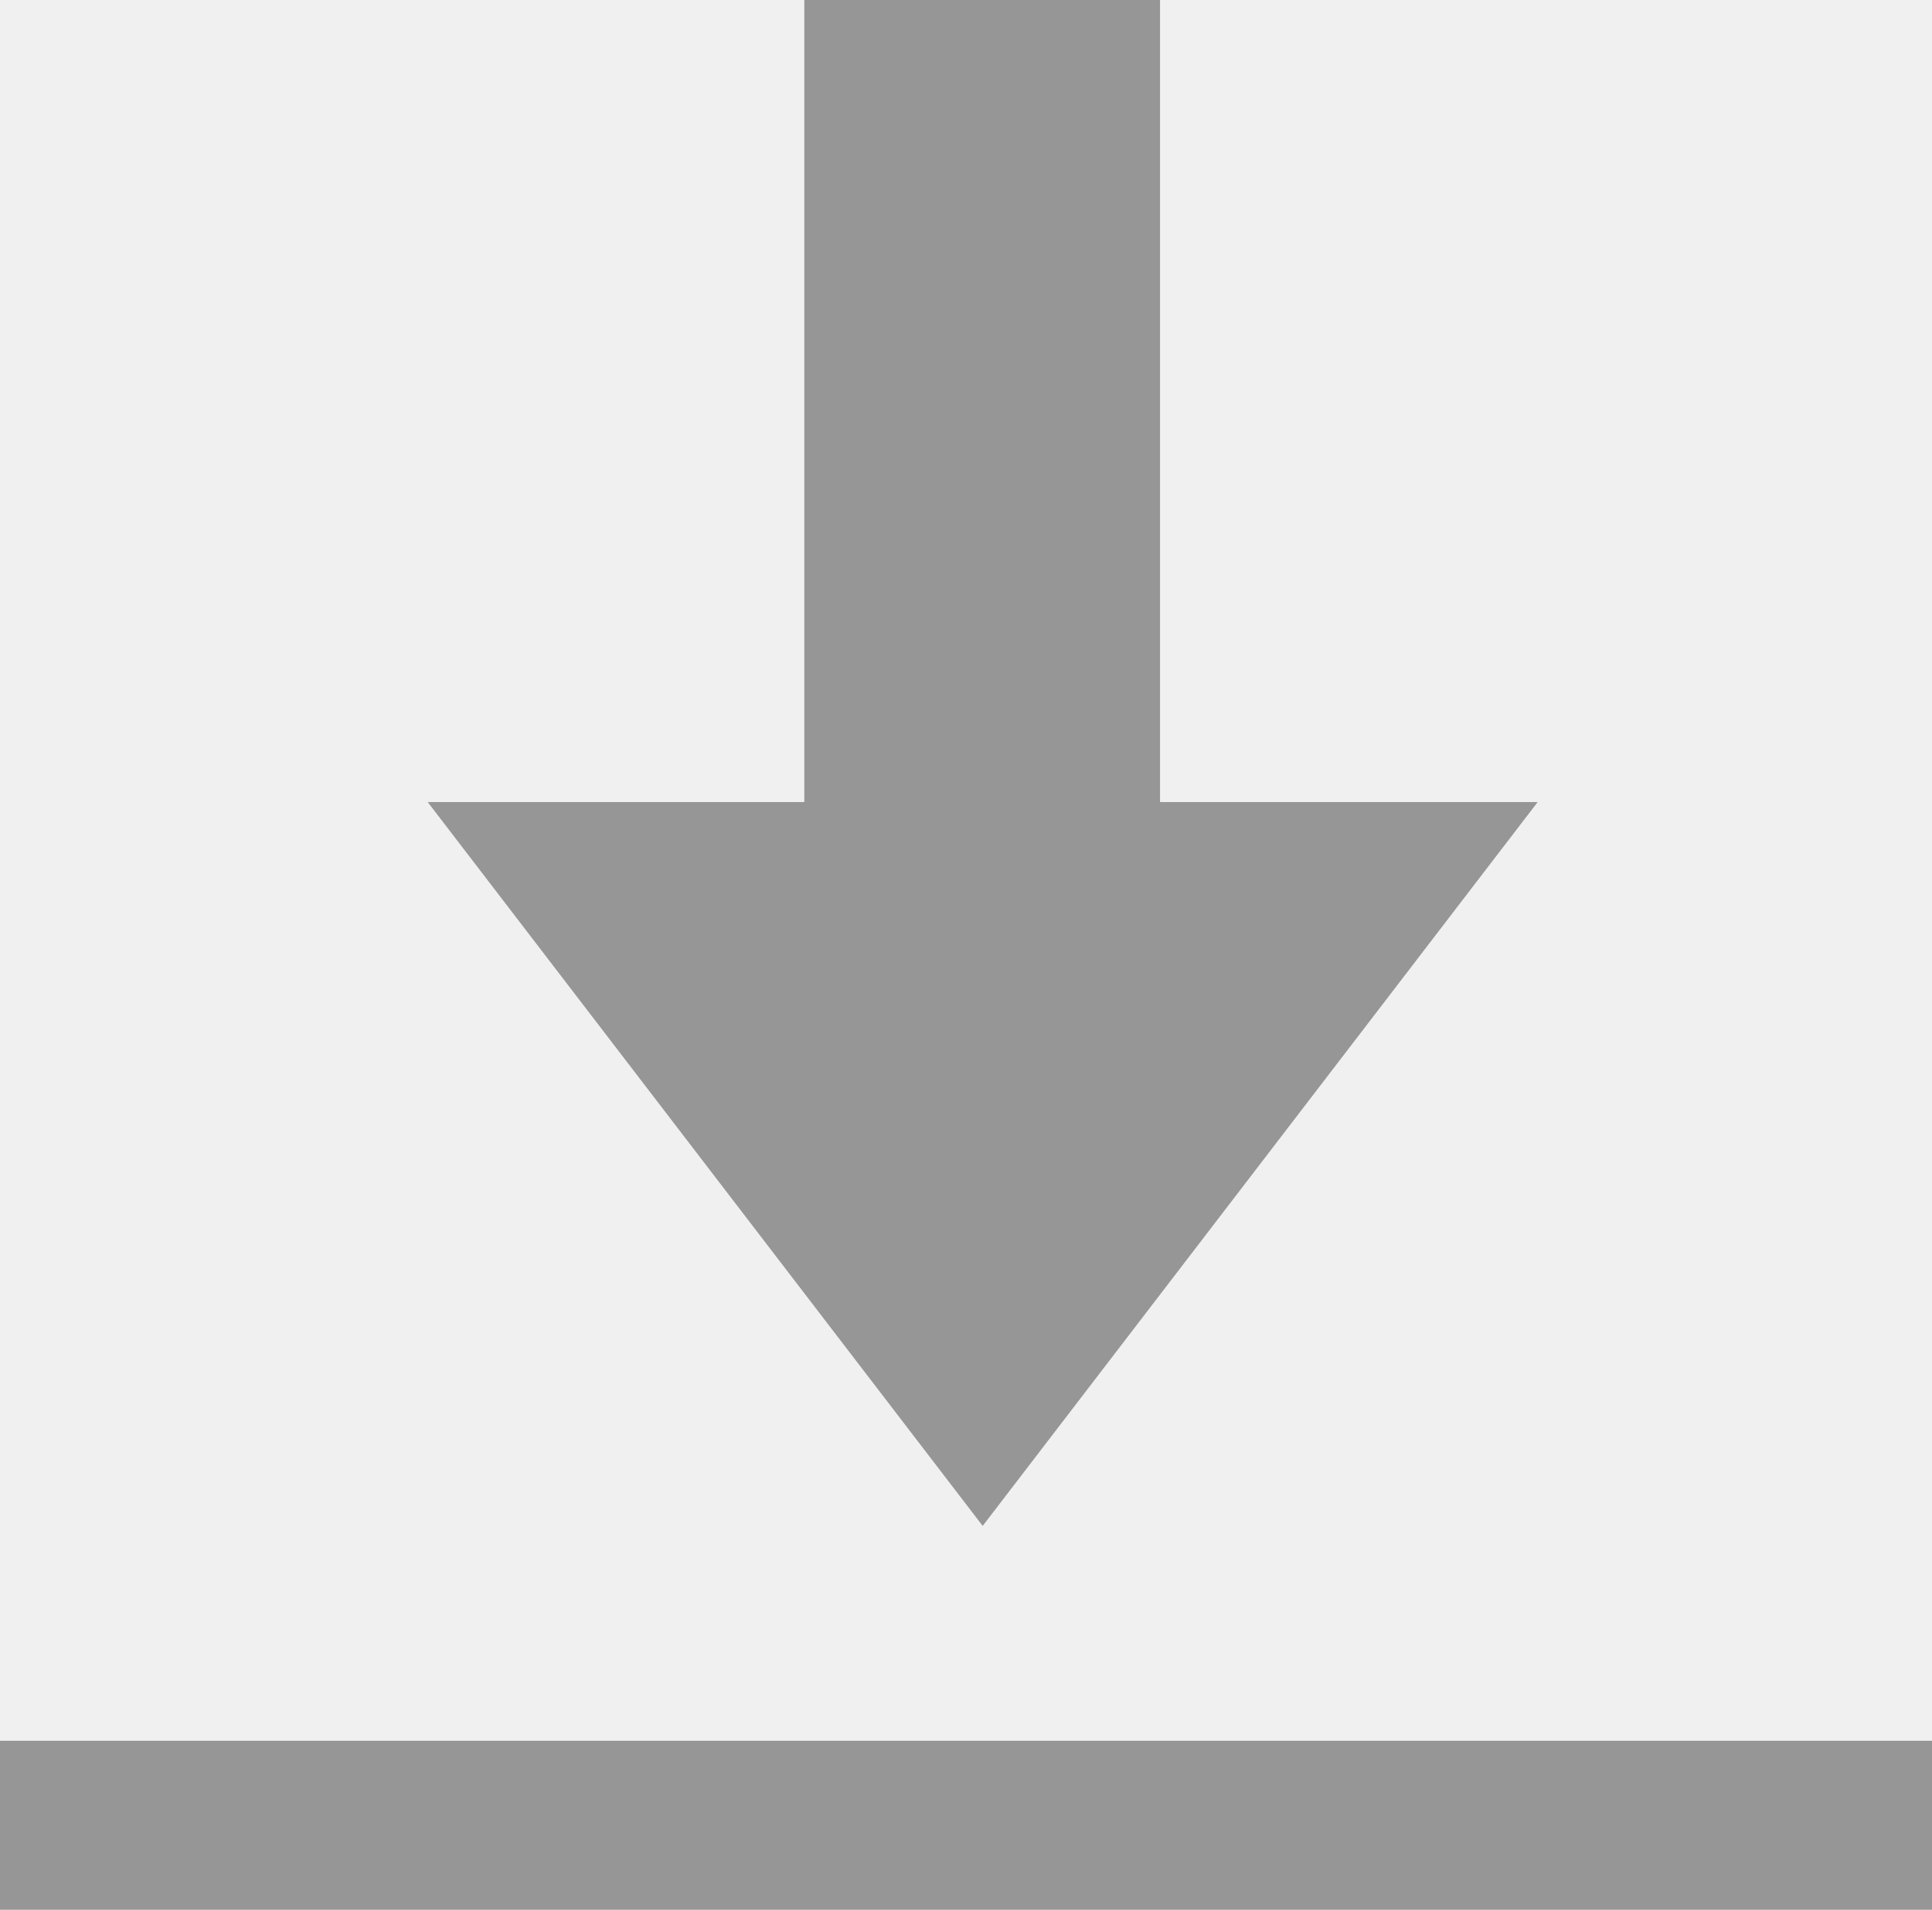
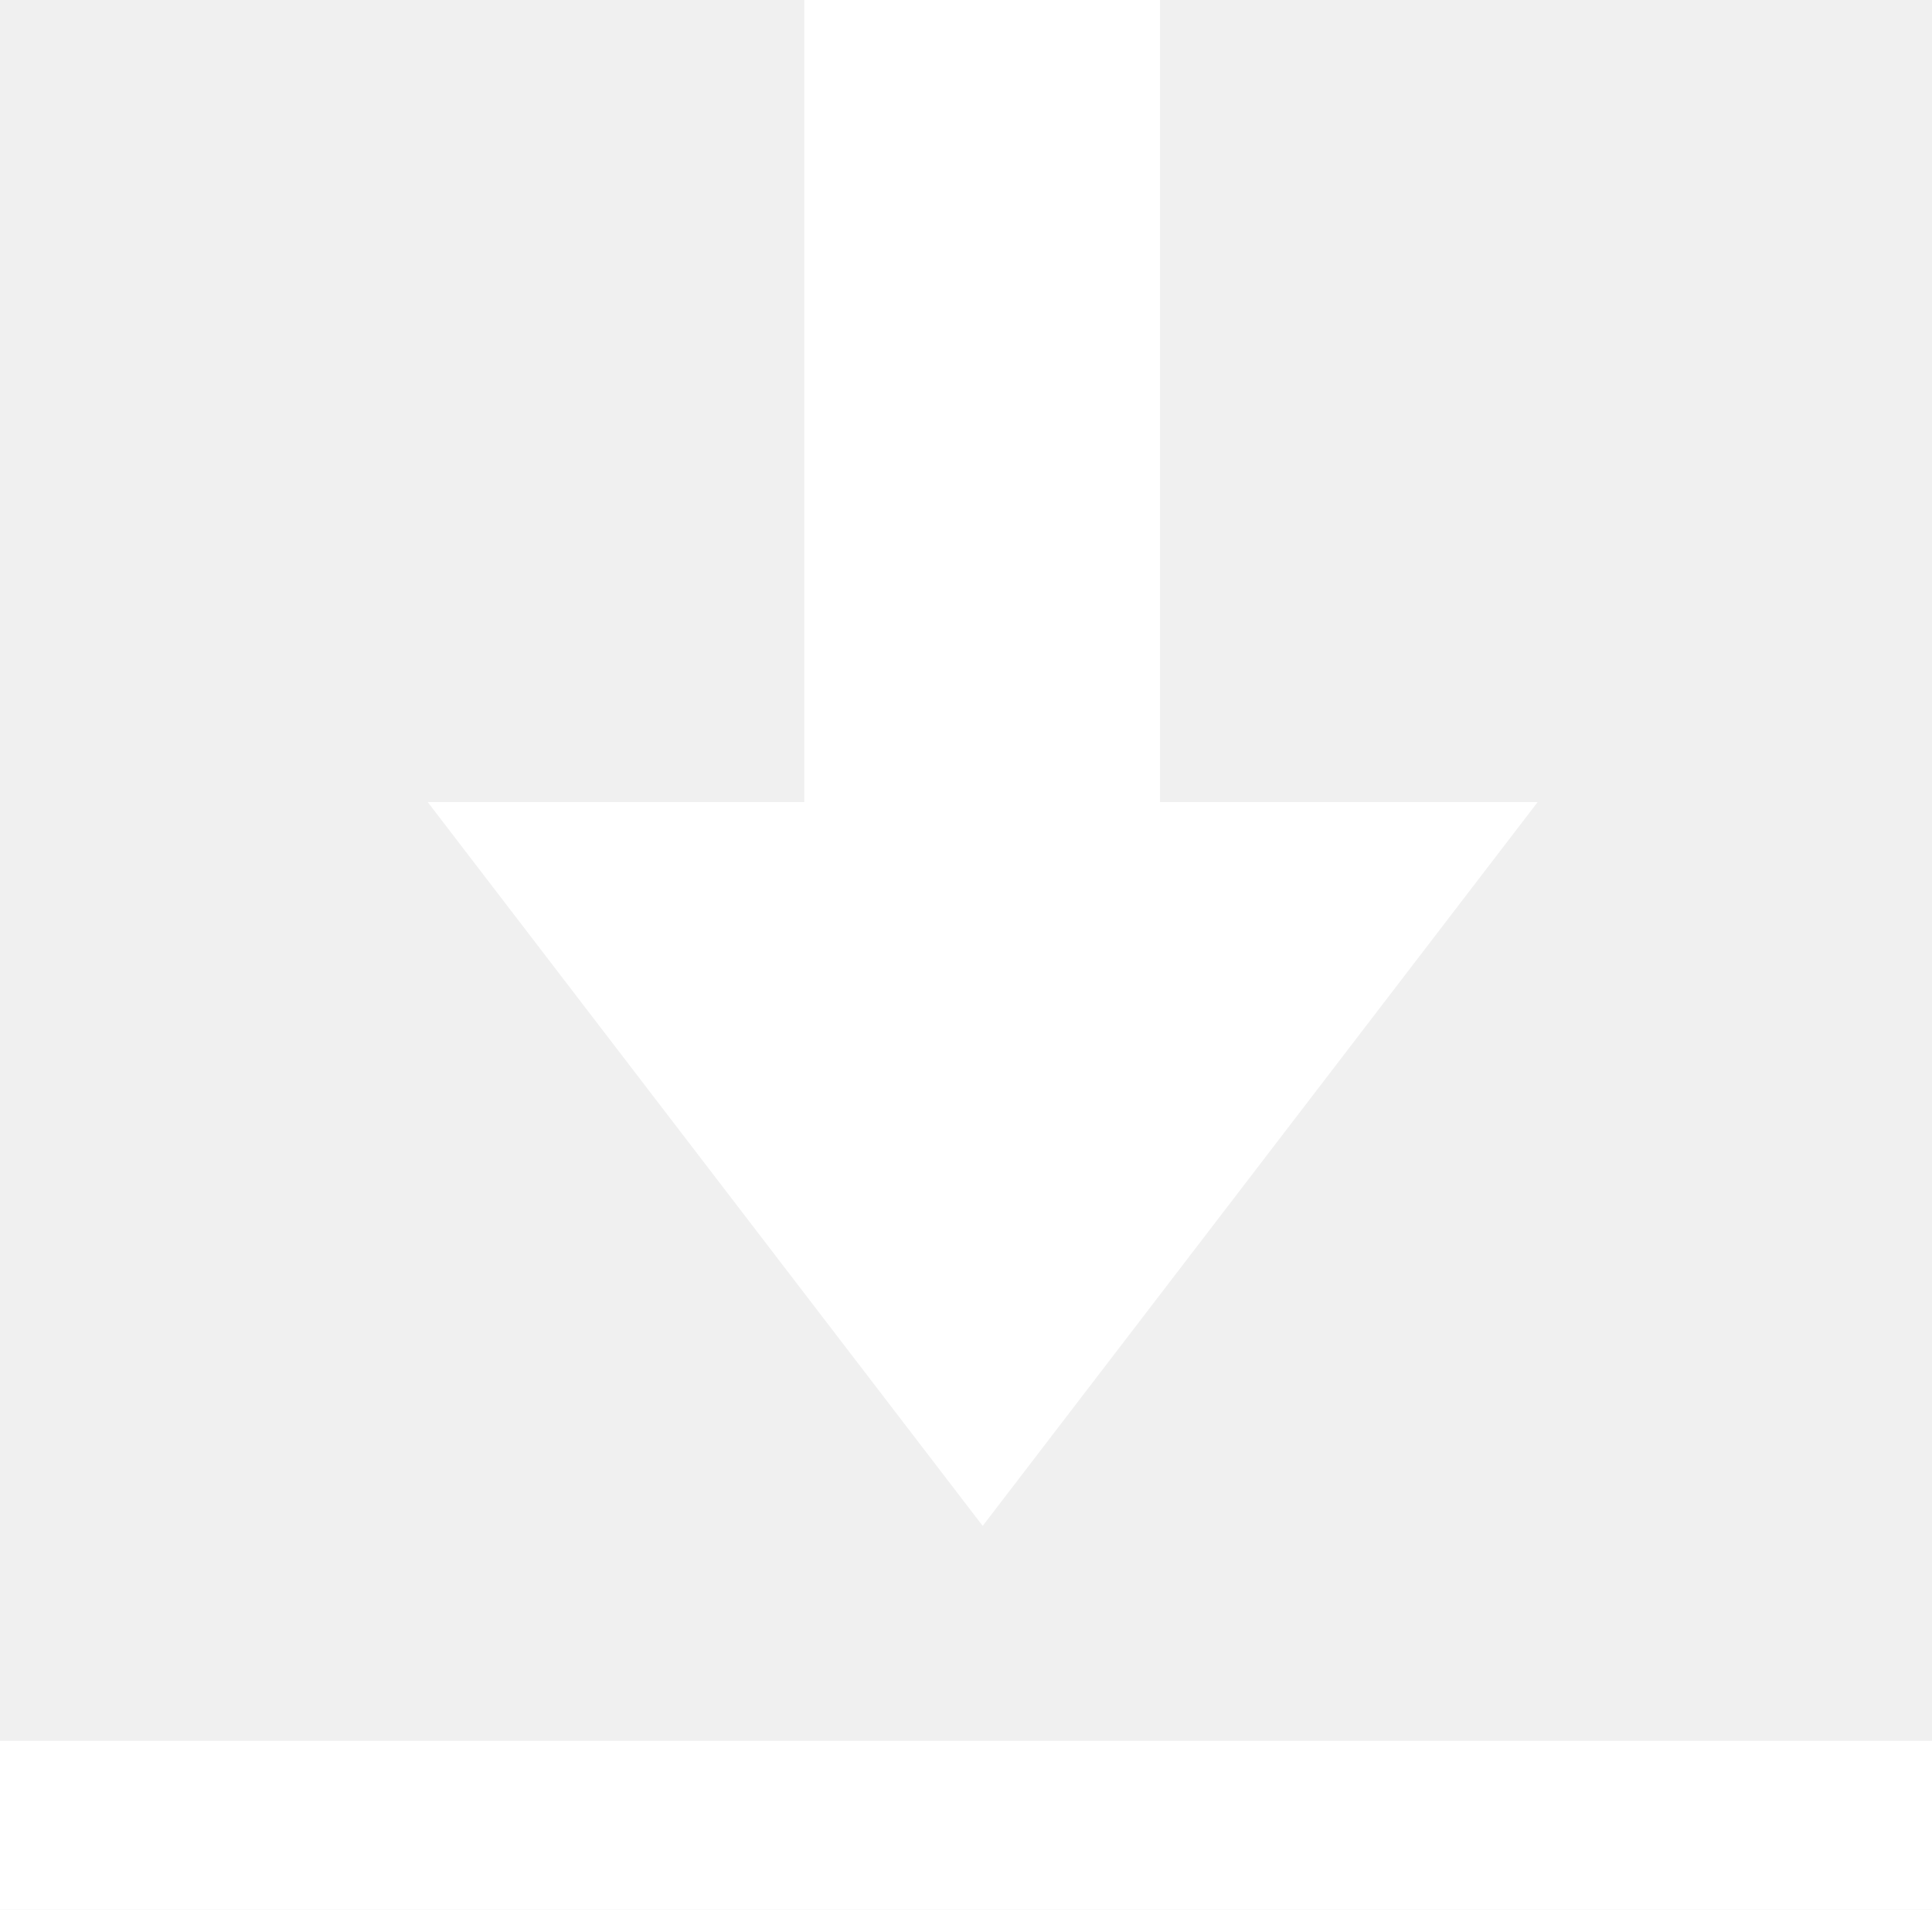
<svg xmlns="http://www.w3.org/2000/svg" viewBox="0 0 18.52 18.31">
  <defs>
-     <style>.cls-1{fill:#969696;}</style>
+     <style>.cls-1{fill:#fff;}</style>
  </defs>
  <g id="Layer_2" data-name="Layer 2">
    <g id="Selected">
      <polygon class="cls-1" points="9.42 14.63 14.74 7.69 11.12 7.69 11.12 0 7.71 0 7.71 7.69 4.1 7.69 9.42 14.63" />
      <rect class="cls-1" y="16.69" width="18.52" height="1.62" />
    </g>
  </g>
</svg>
